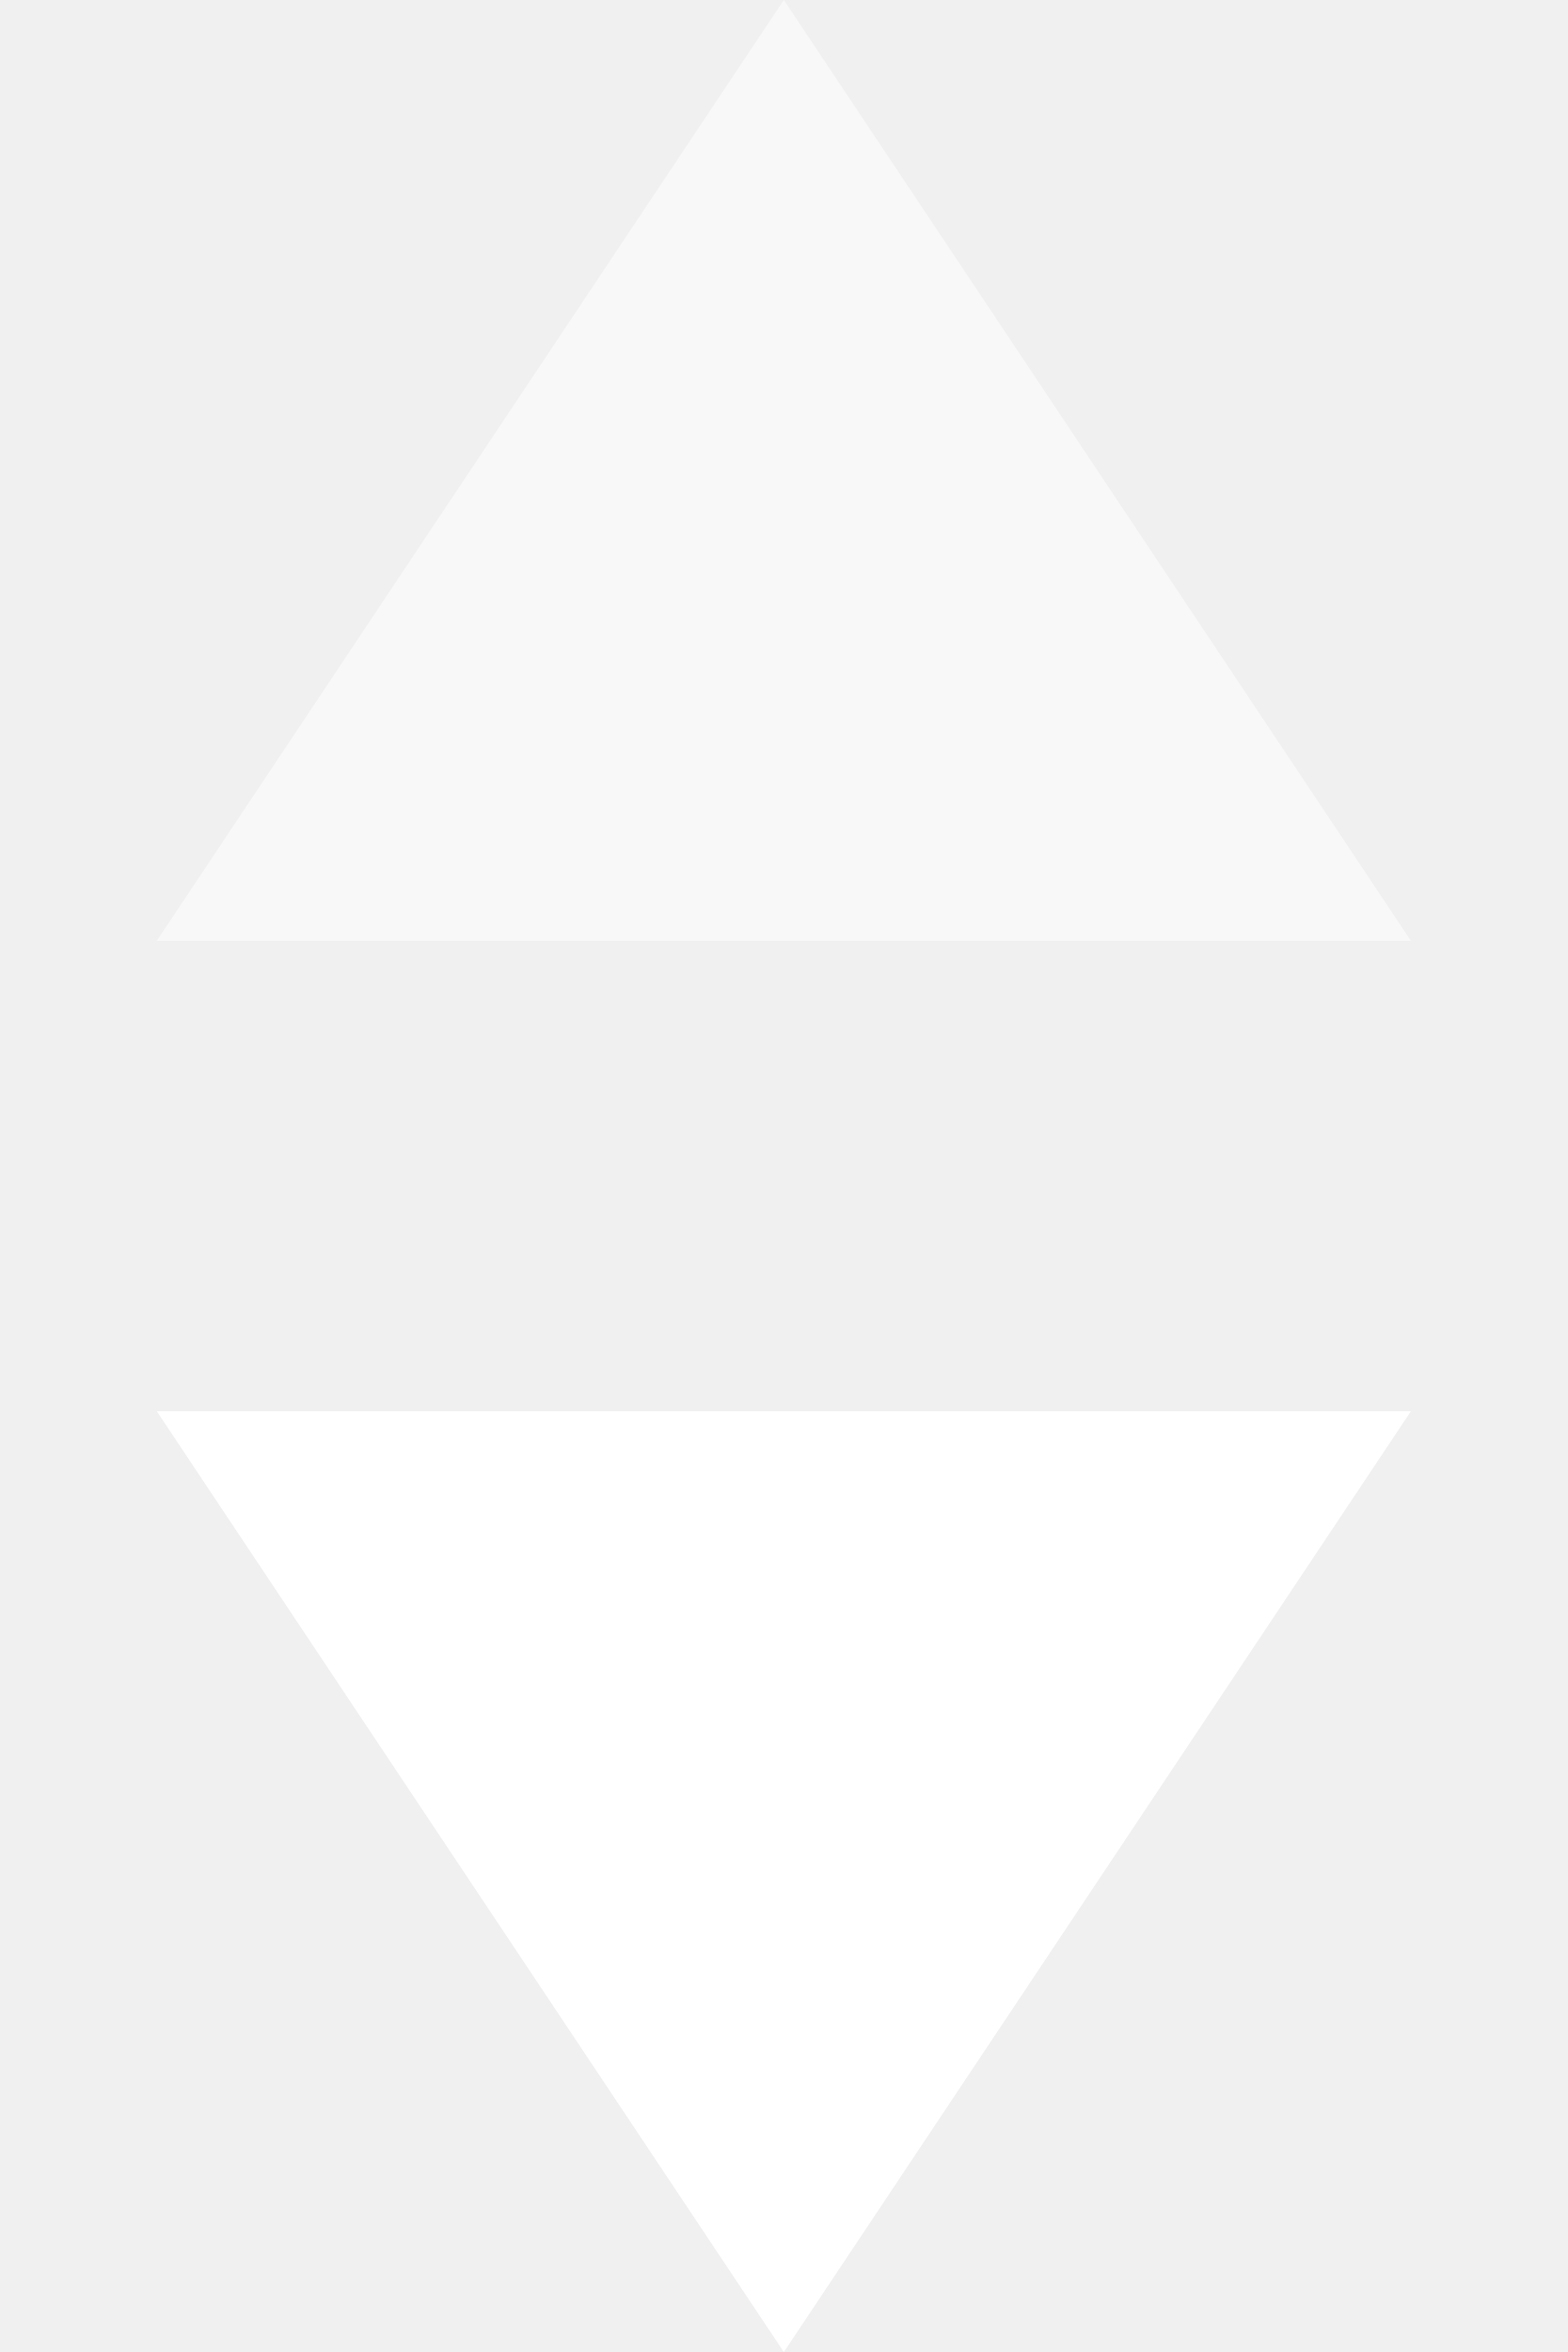
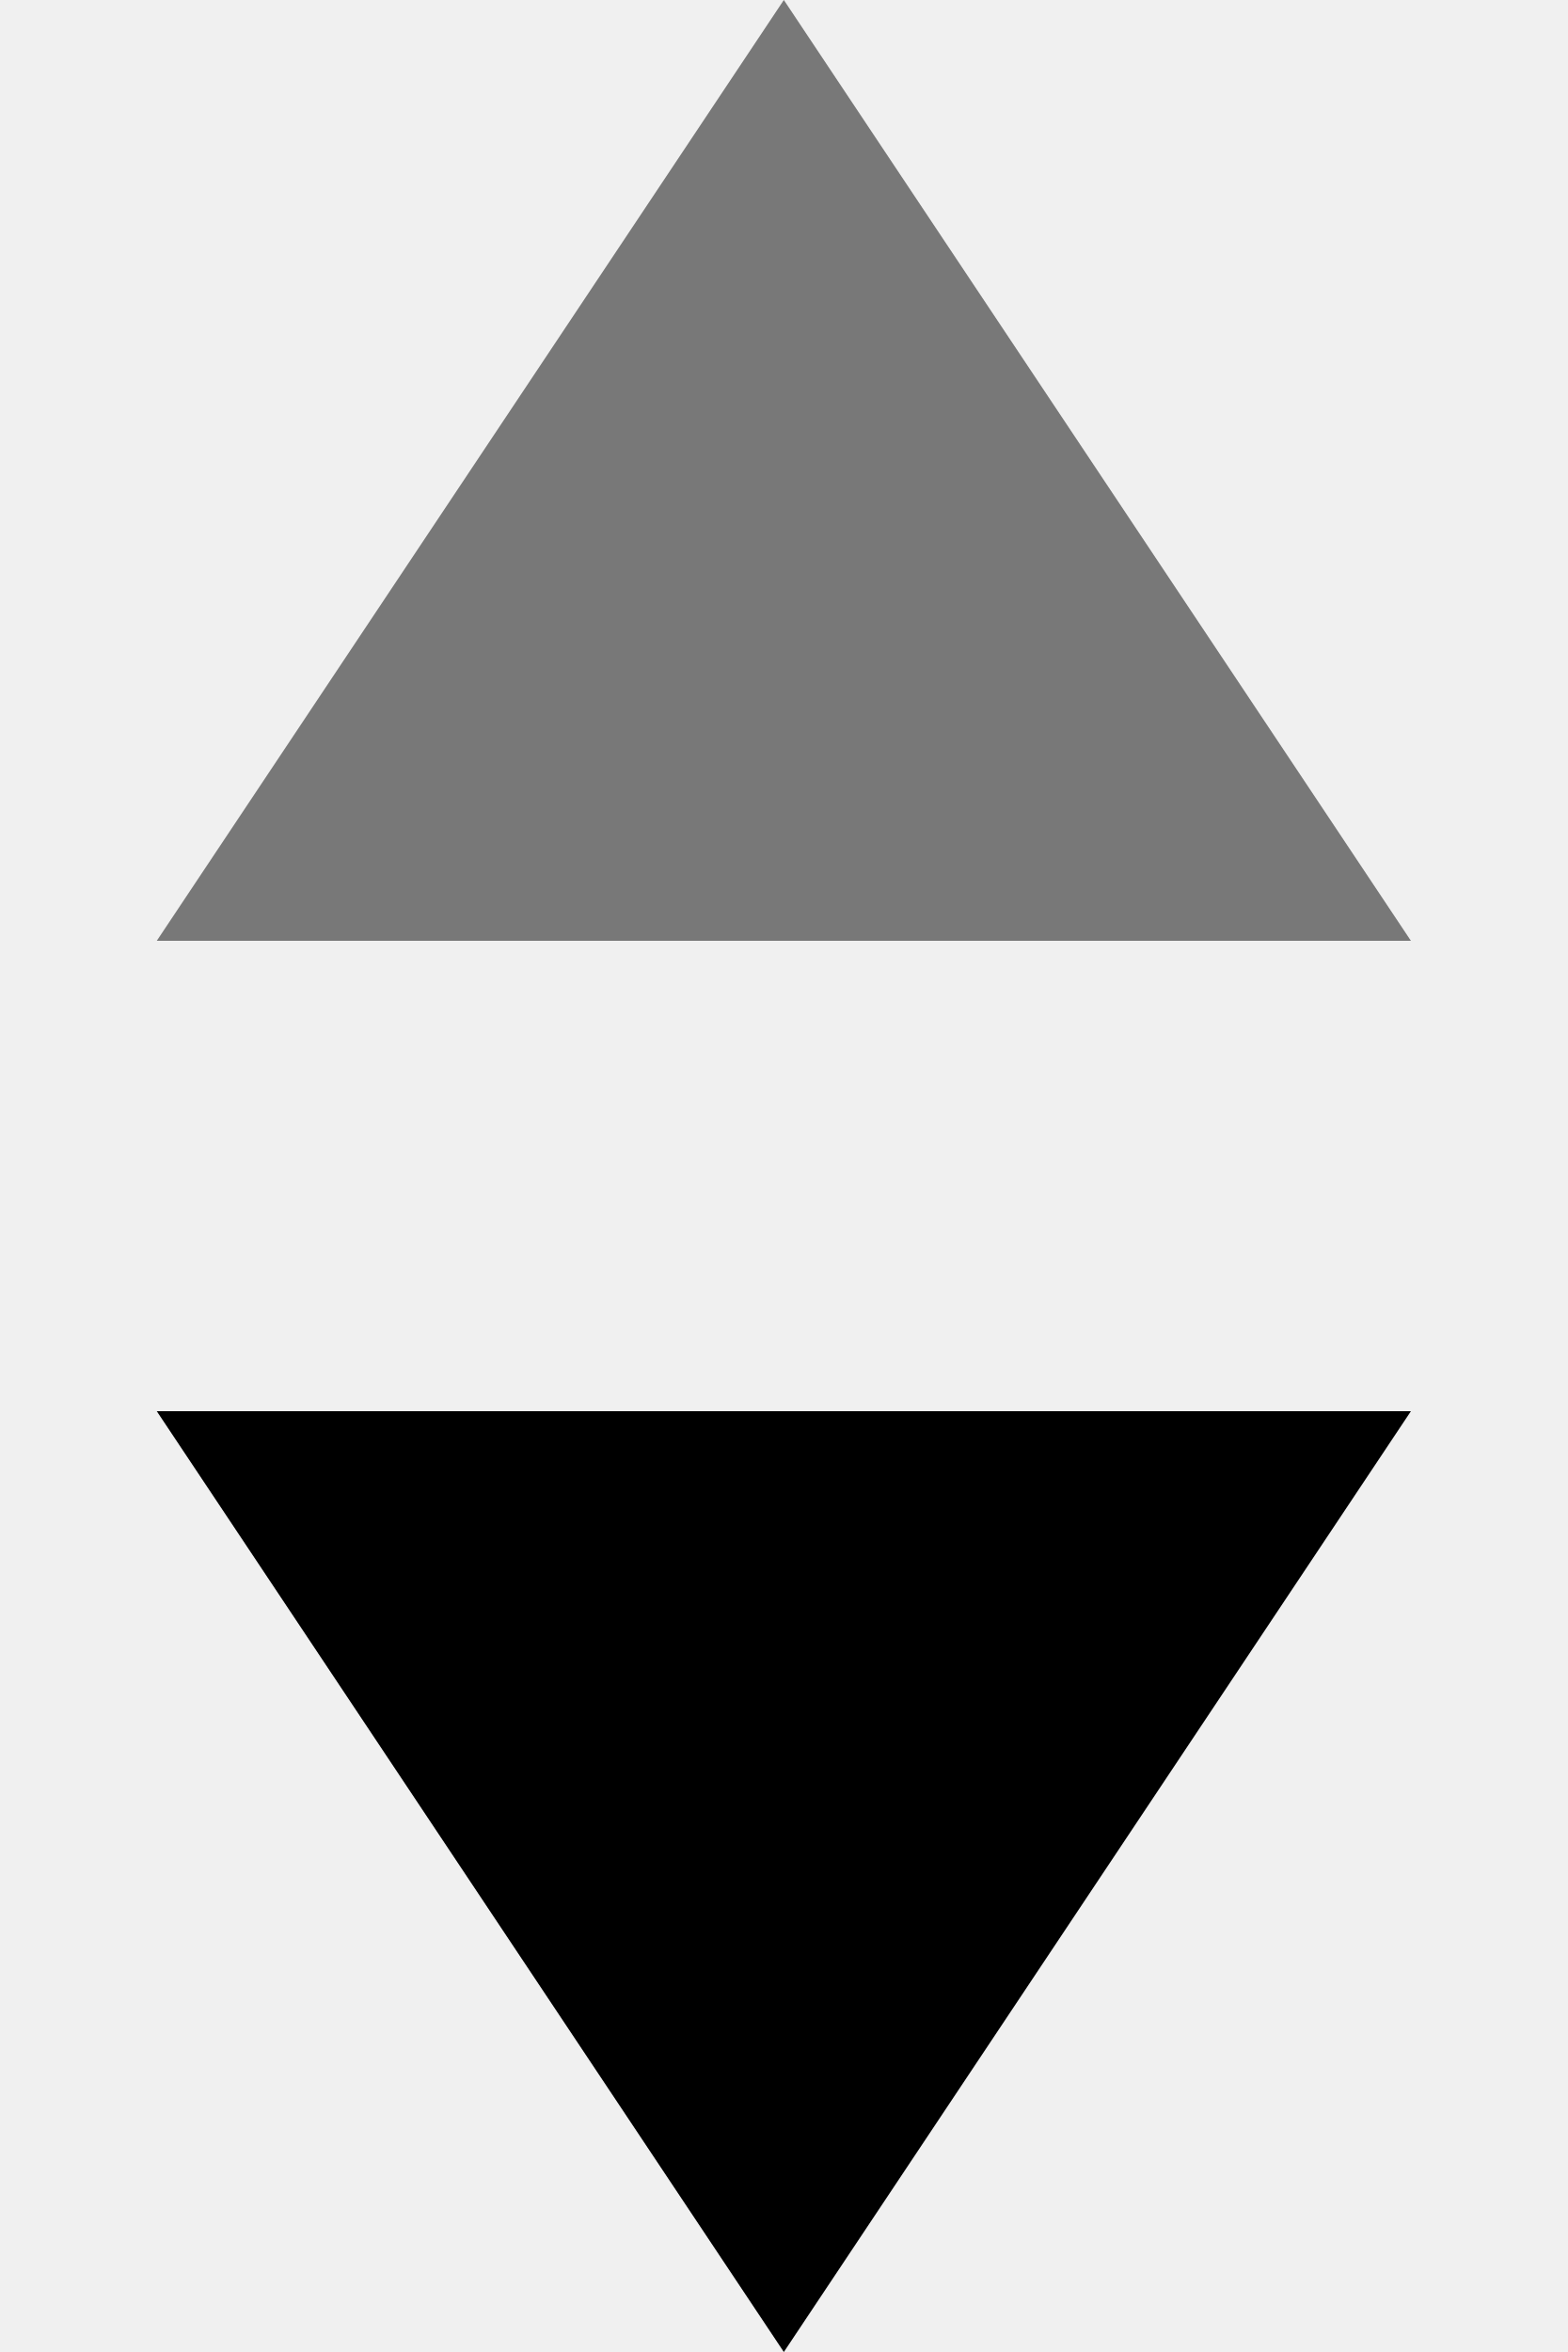
<svg xmlns="http://www.w3.org/2000/svg" width="10px" height="15px" viewBox="0 0 10 15" version="1.1">
-   <defs />
-   <g id="Page-1" stroke="none" stroke-width="1" fill="none" fill-rule="evenodd">
-     <g id="sort_descend" fill="#FFFFFF">
+   <g id="Page-1" fill-rule="evenodd">
+     <g id="sort_descend">
      <polygon id="Triangle-21" points="1 9 9 9 5 15" />
-       <polygon id="Triangle-21" opacity="0.5" transform="translate(5, 3) rotate(-180) translate(-5, -3) " points="1 0 9 0 5 6" />
+       <polygon id="Triangle-21" opacity="0.5" transform="translate(5, 3) rotate(-180) translate(-5, -3) " points="1 0 9 0 5 6">
+             </polygon>
    </g>
  </g>
</svg>
